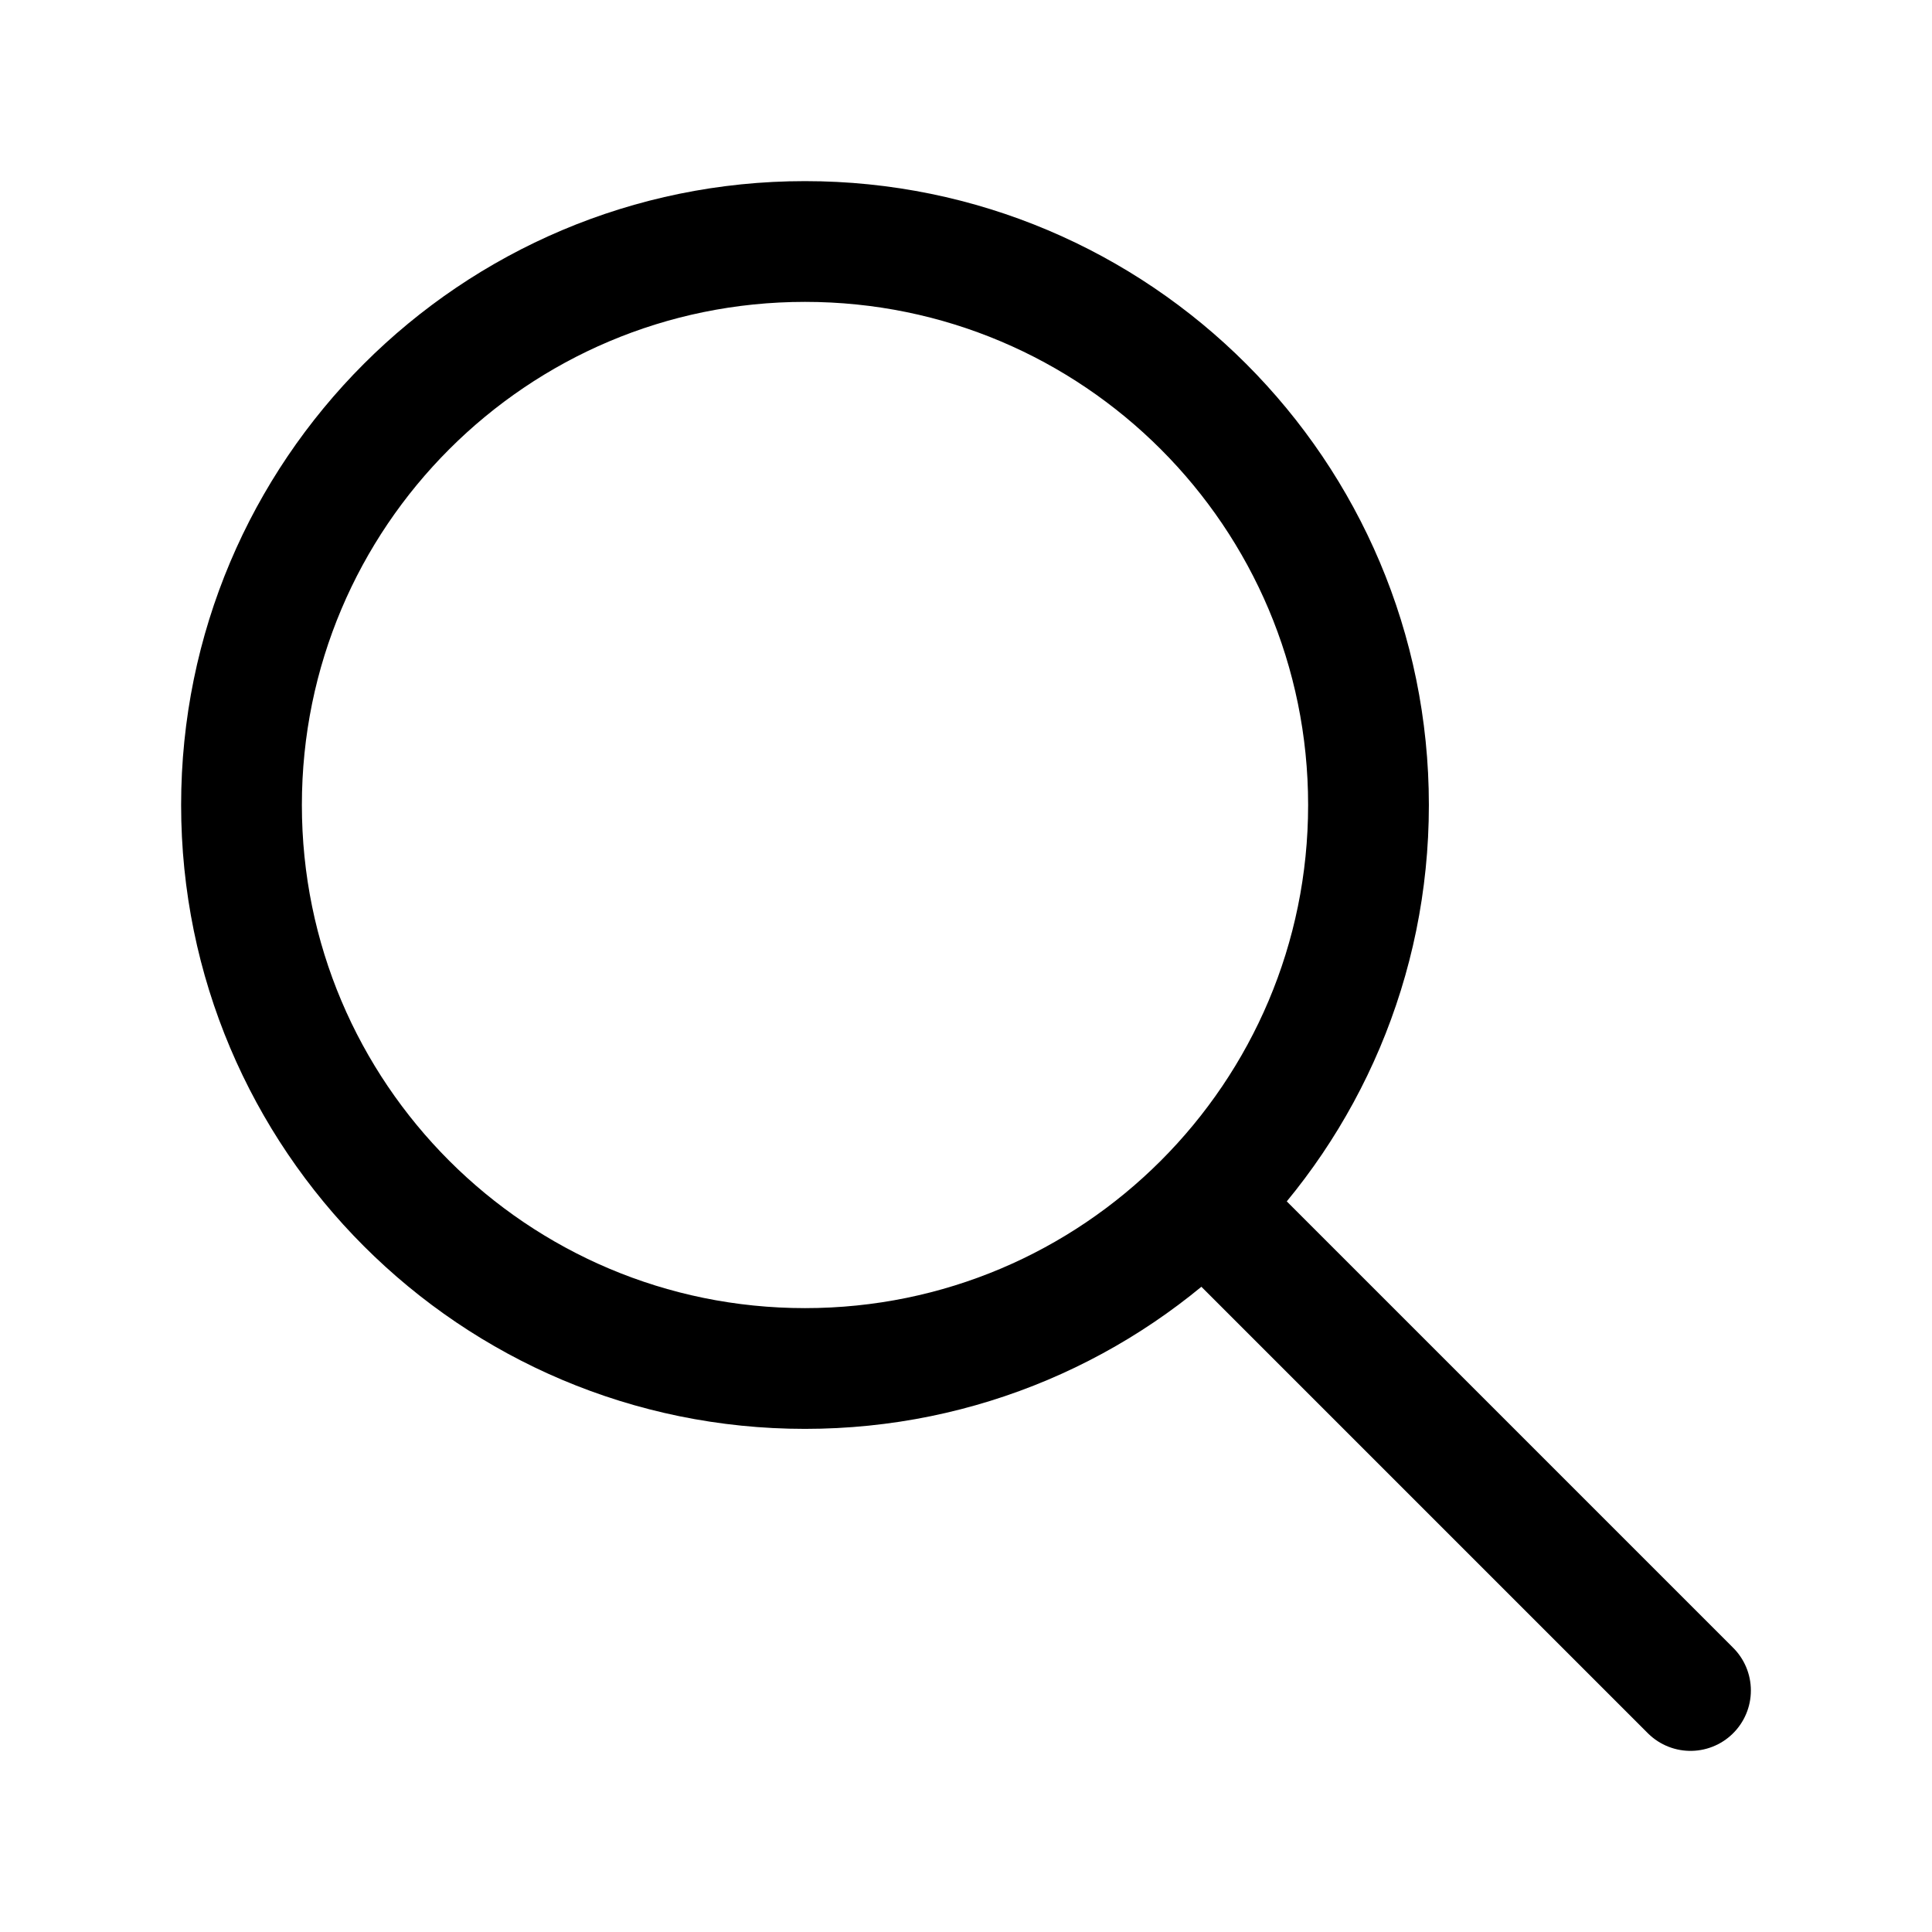
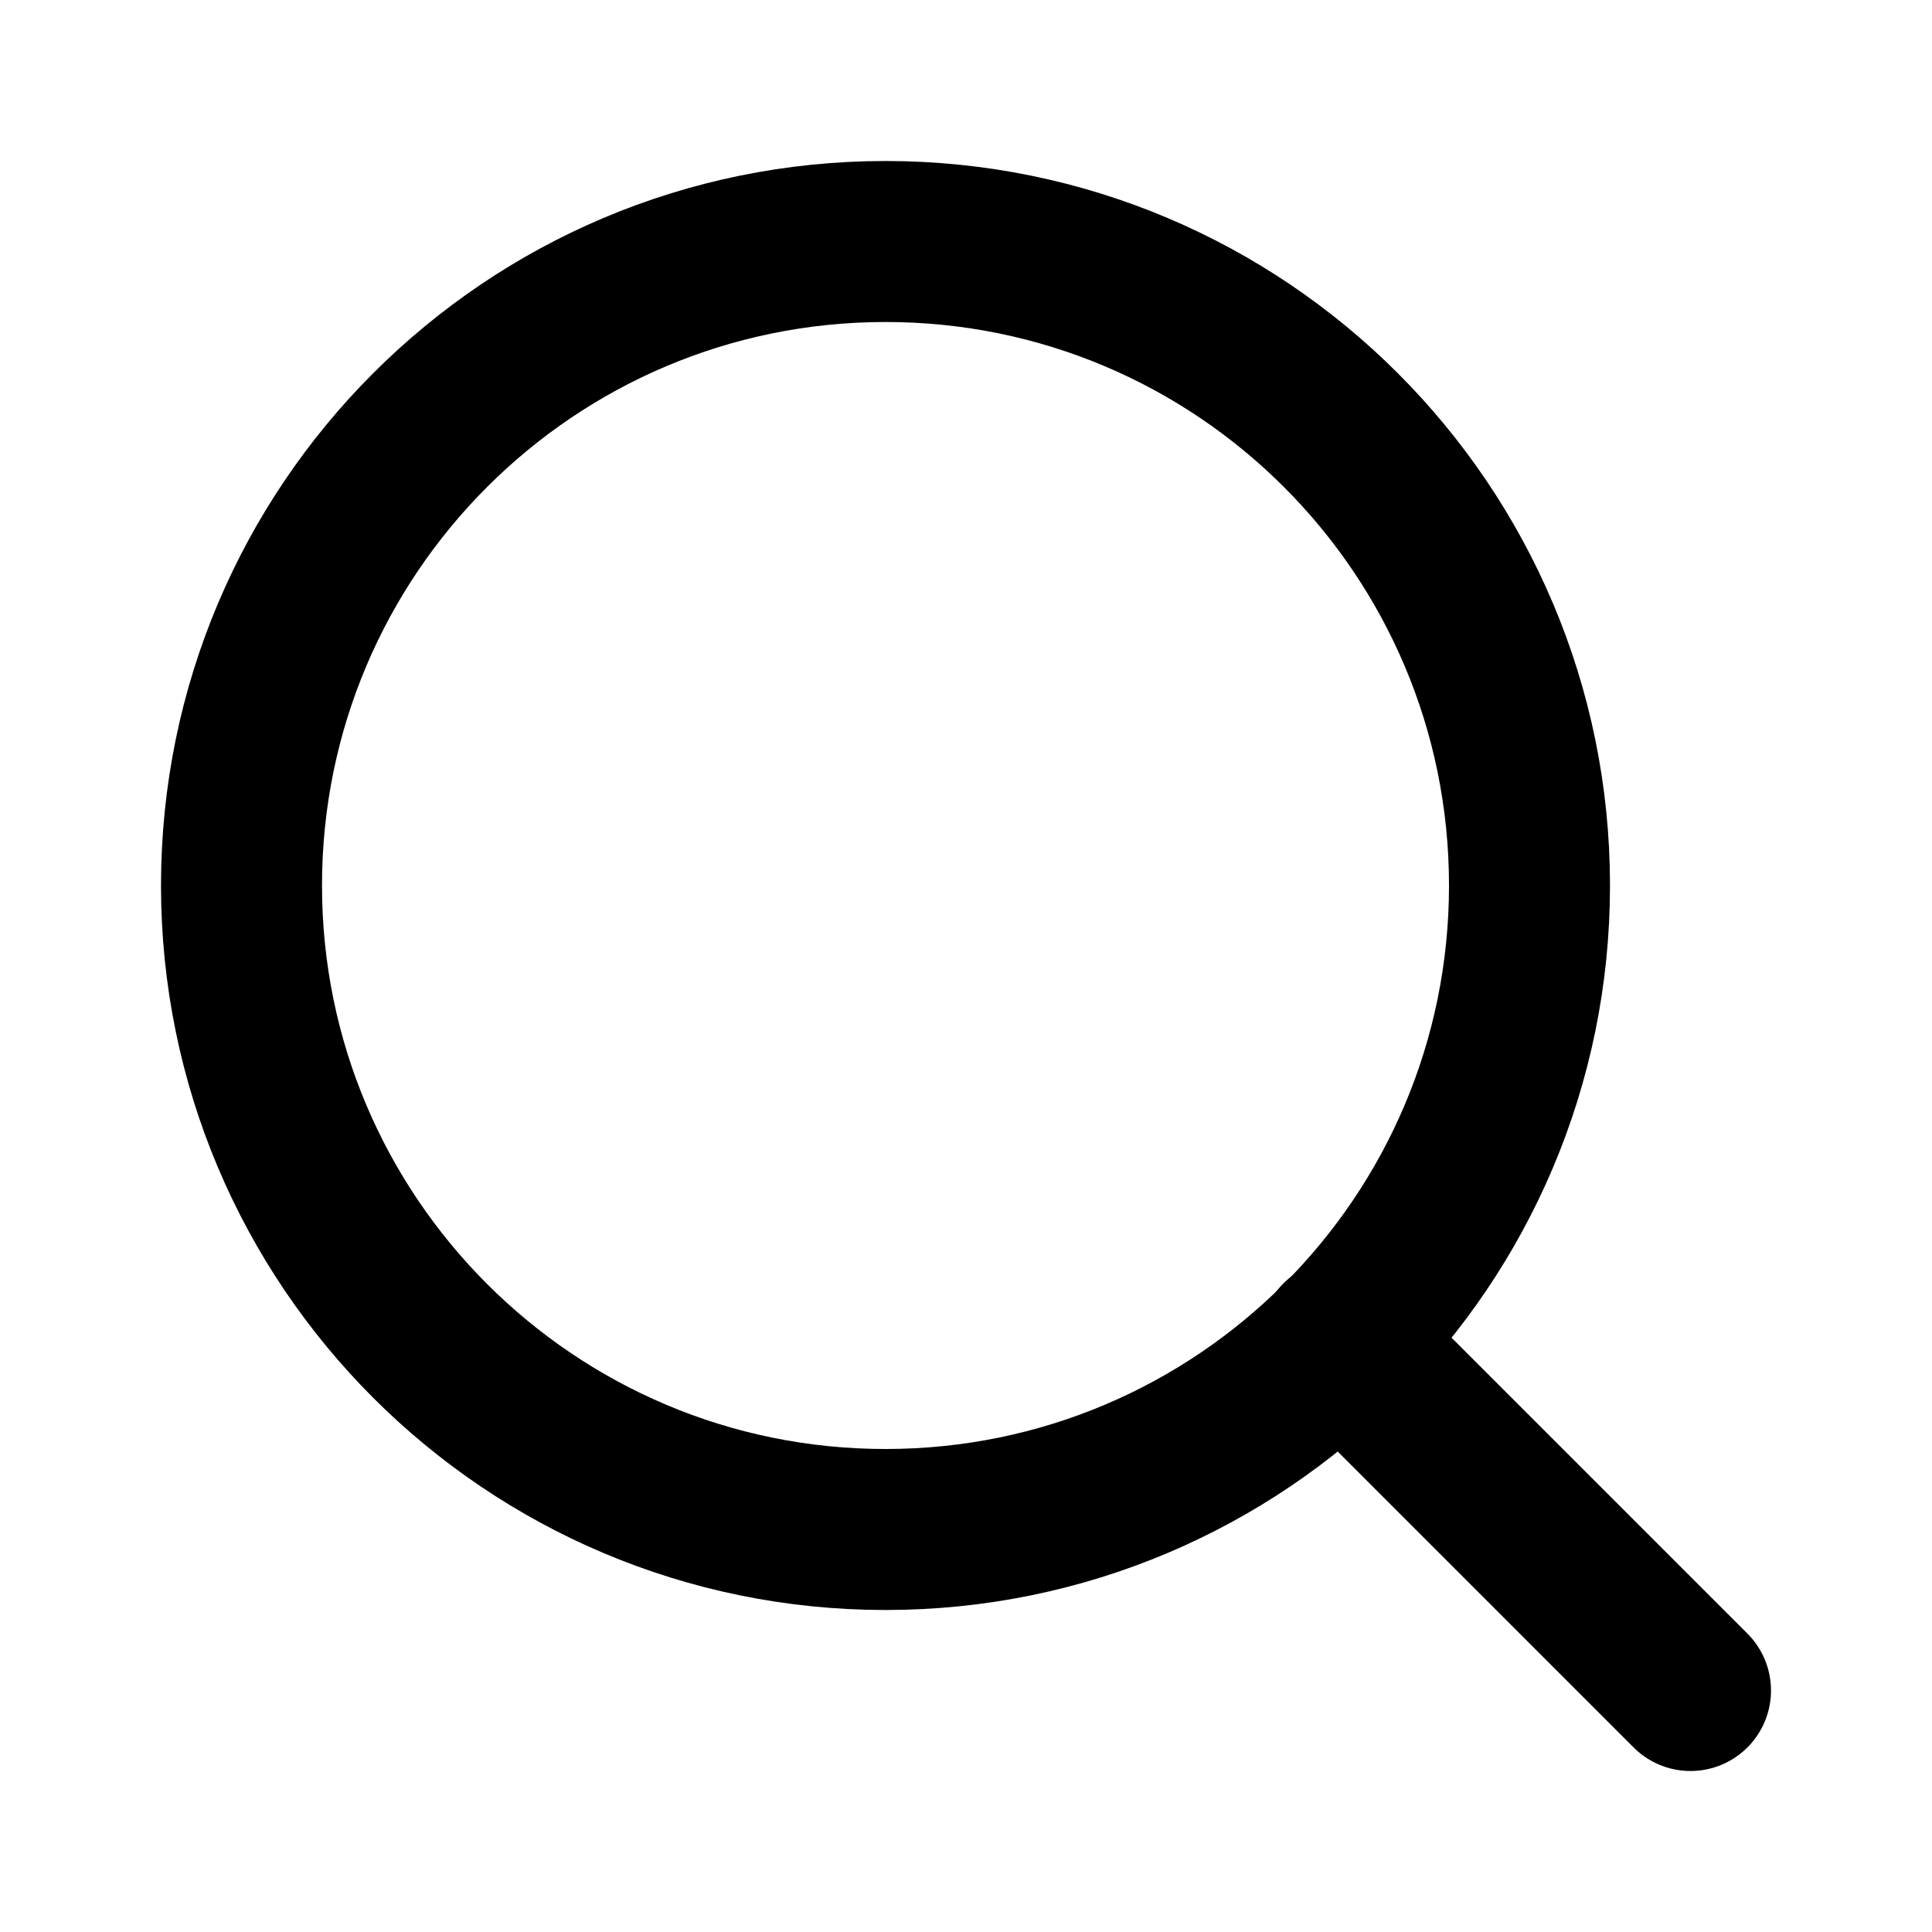
- <svg xmlns="http://www.w3.org/2000/svg" class="icon icon-tabler icon-tabler-search" width="44" height="44" viewBox="0 0 24 24" stroke-width="1.5" stroke="#000000" fill="none" stroke-linecap="round" stroke-linejoin="round">
-   <path stroke="none" d="M0 0h24v24H0z" fill="none" />
-   <circle cx="10" cy="10" r="7" />
-   <line x1="21" y1="21" x2="15" y2="15" />
+ <svg xmlns="http://www.w3.org/2000/svg" width="24" height="24" viewBox="0 0 24 24" fill="none" stroke="currentColor" stroke-width="2" stroke-linecap="round" stroke-linejoin="round" class="feather feather-search">
+   <circle cx="11" cy="11" r="8" />
+   <line x1="21" y1="21" x2="16.65" y2="16.65" />
</svg>
